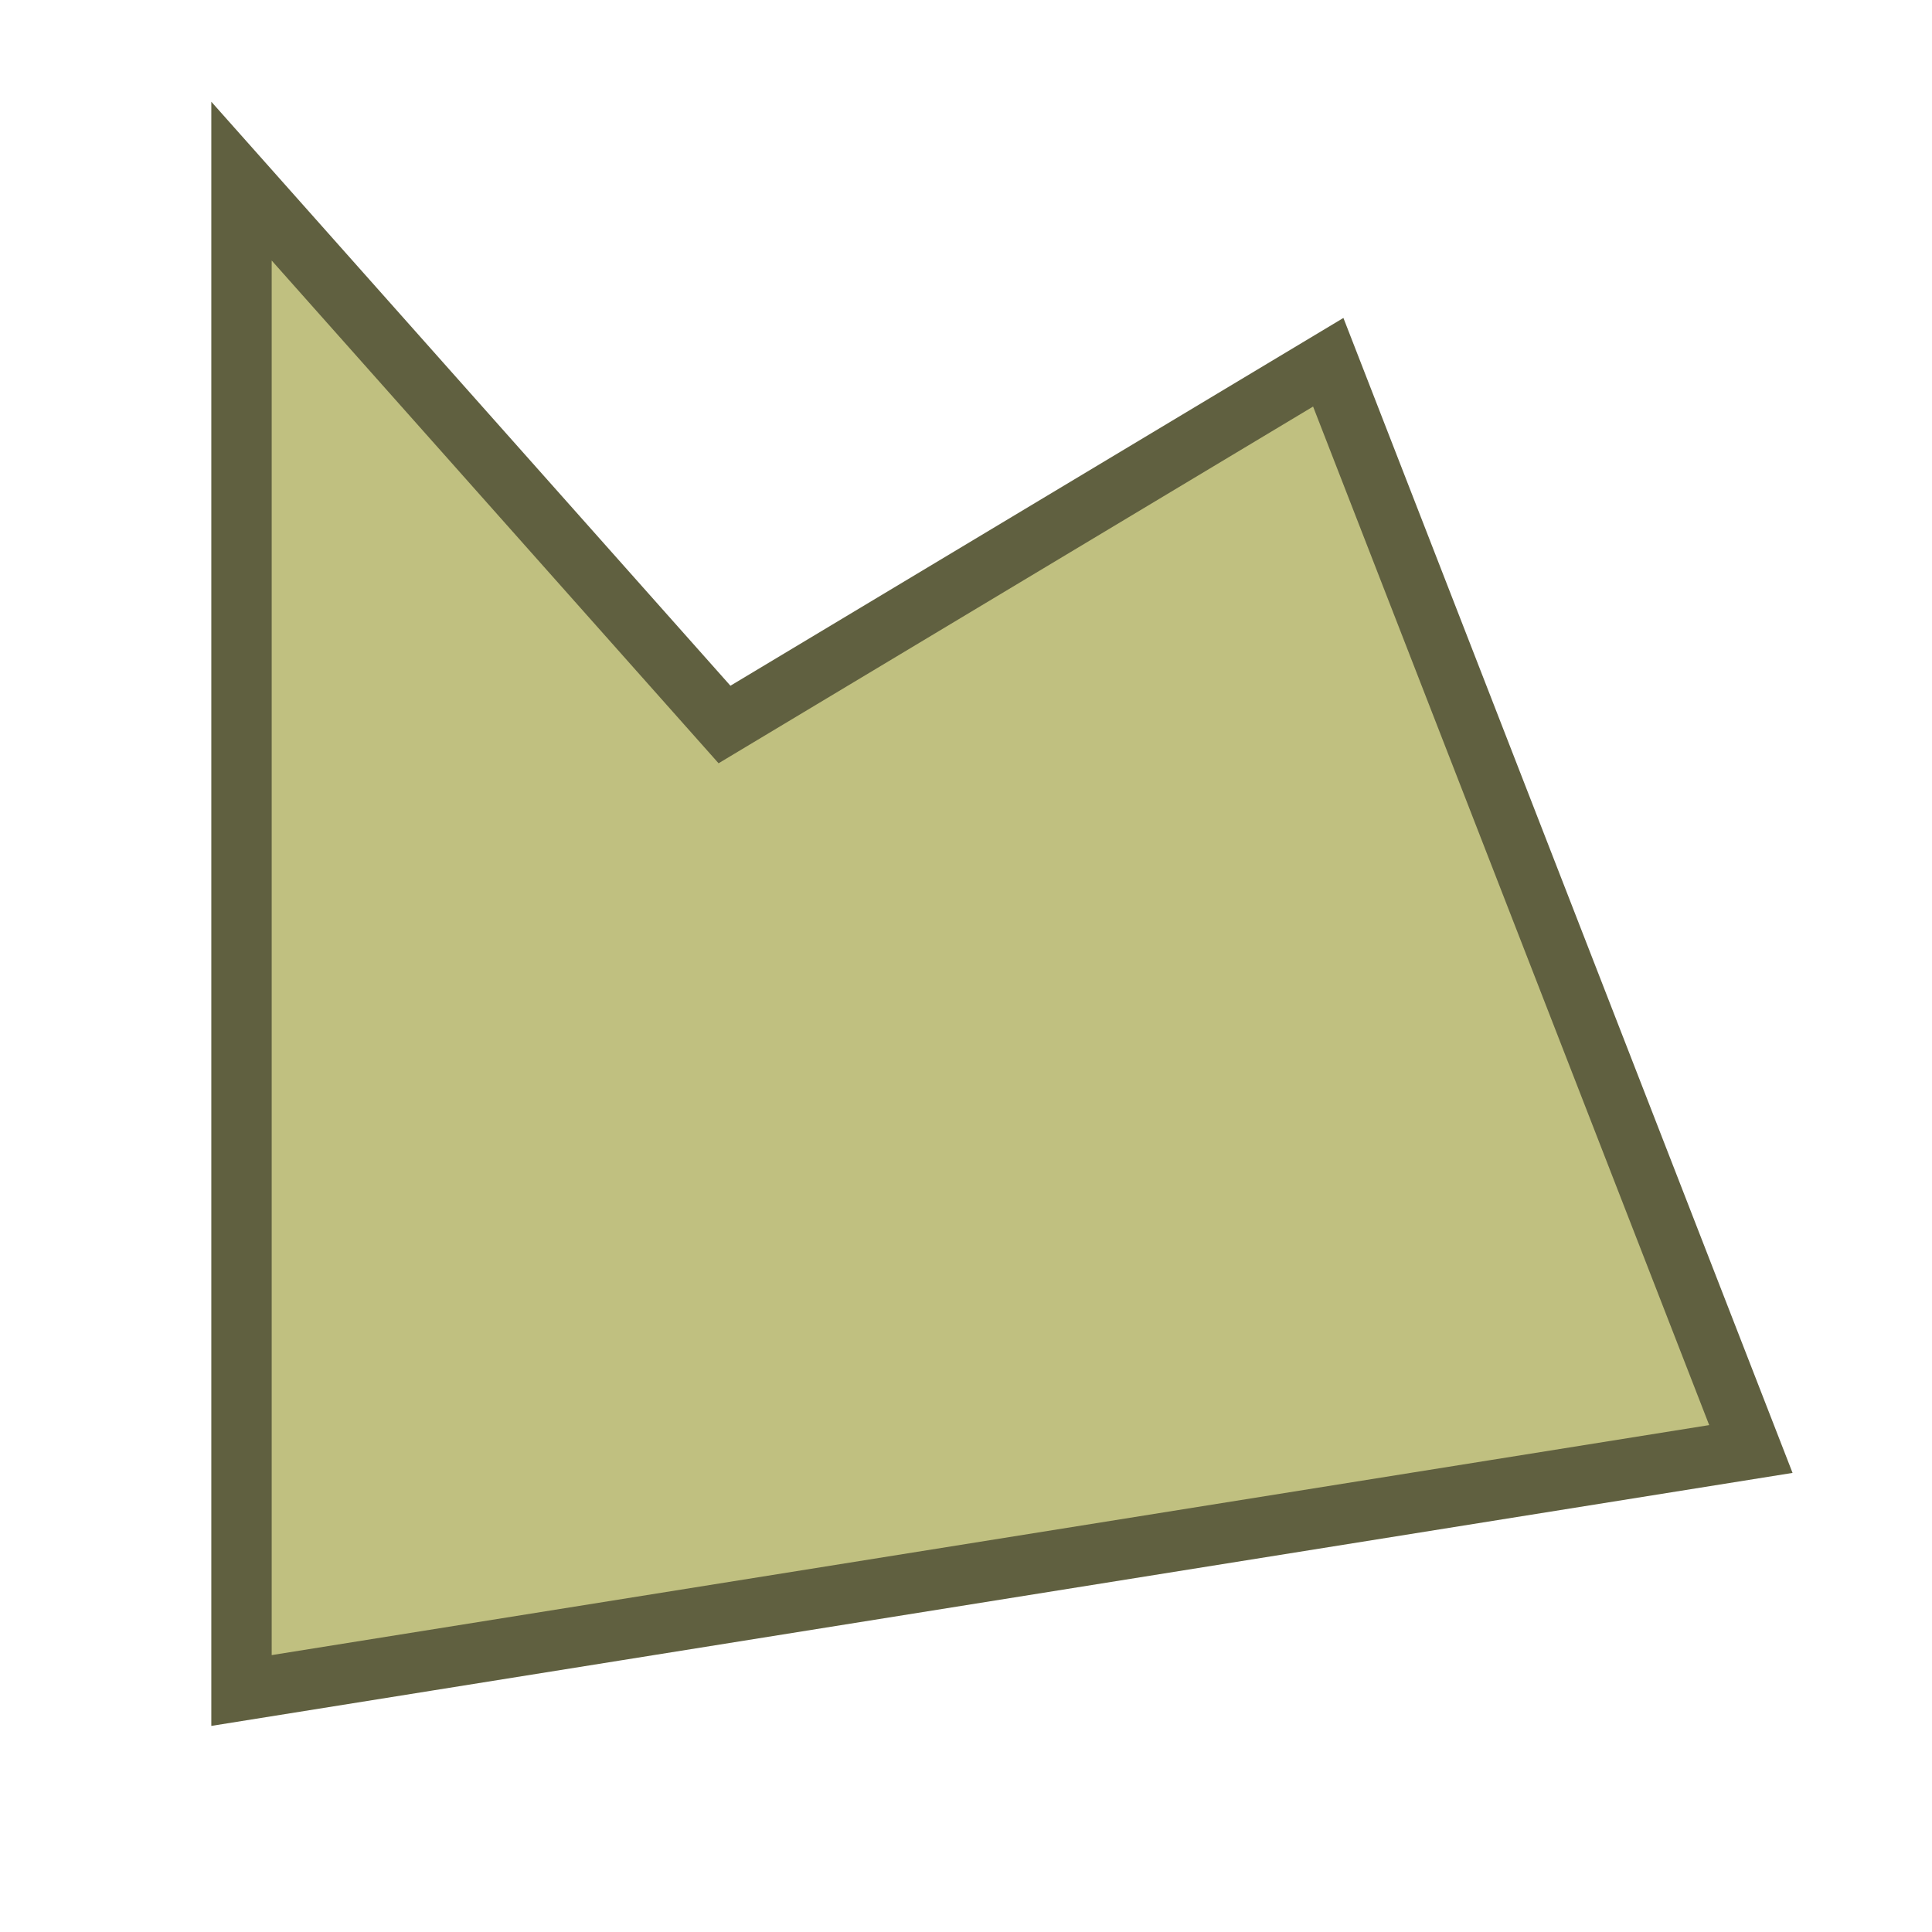
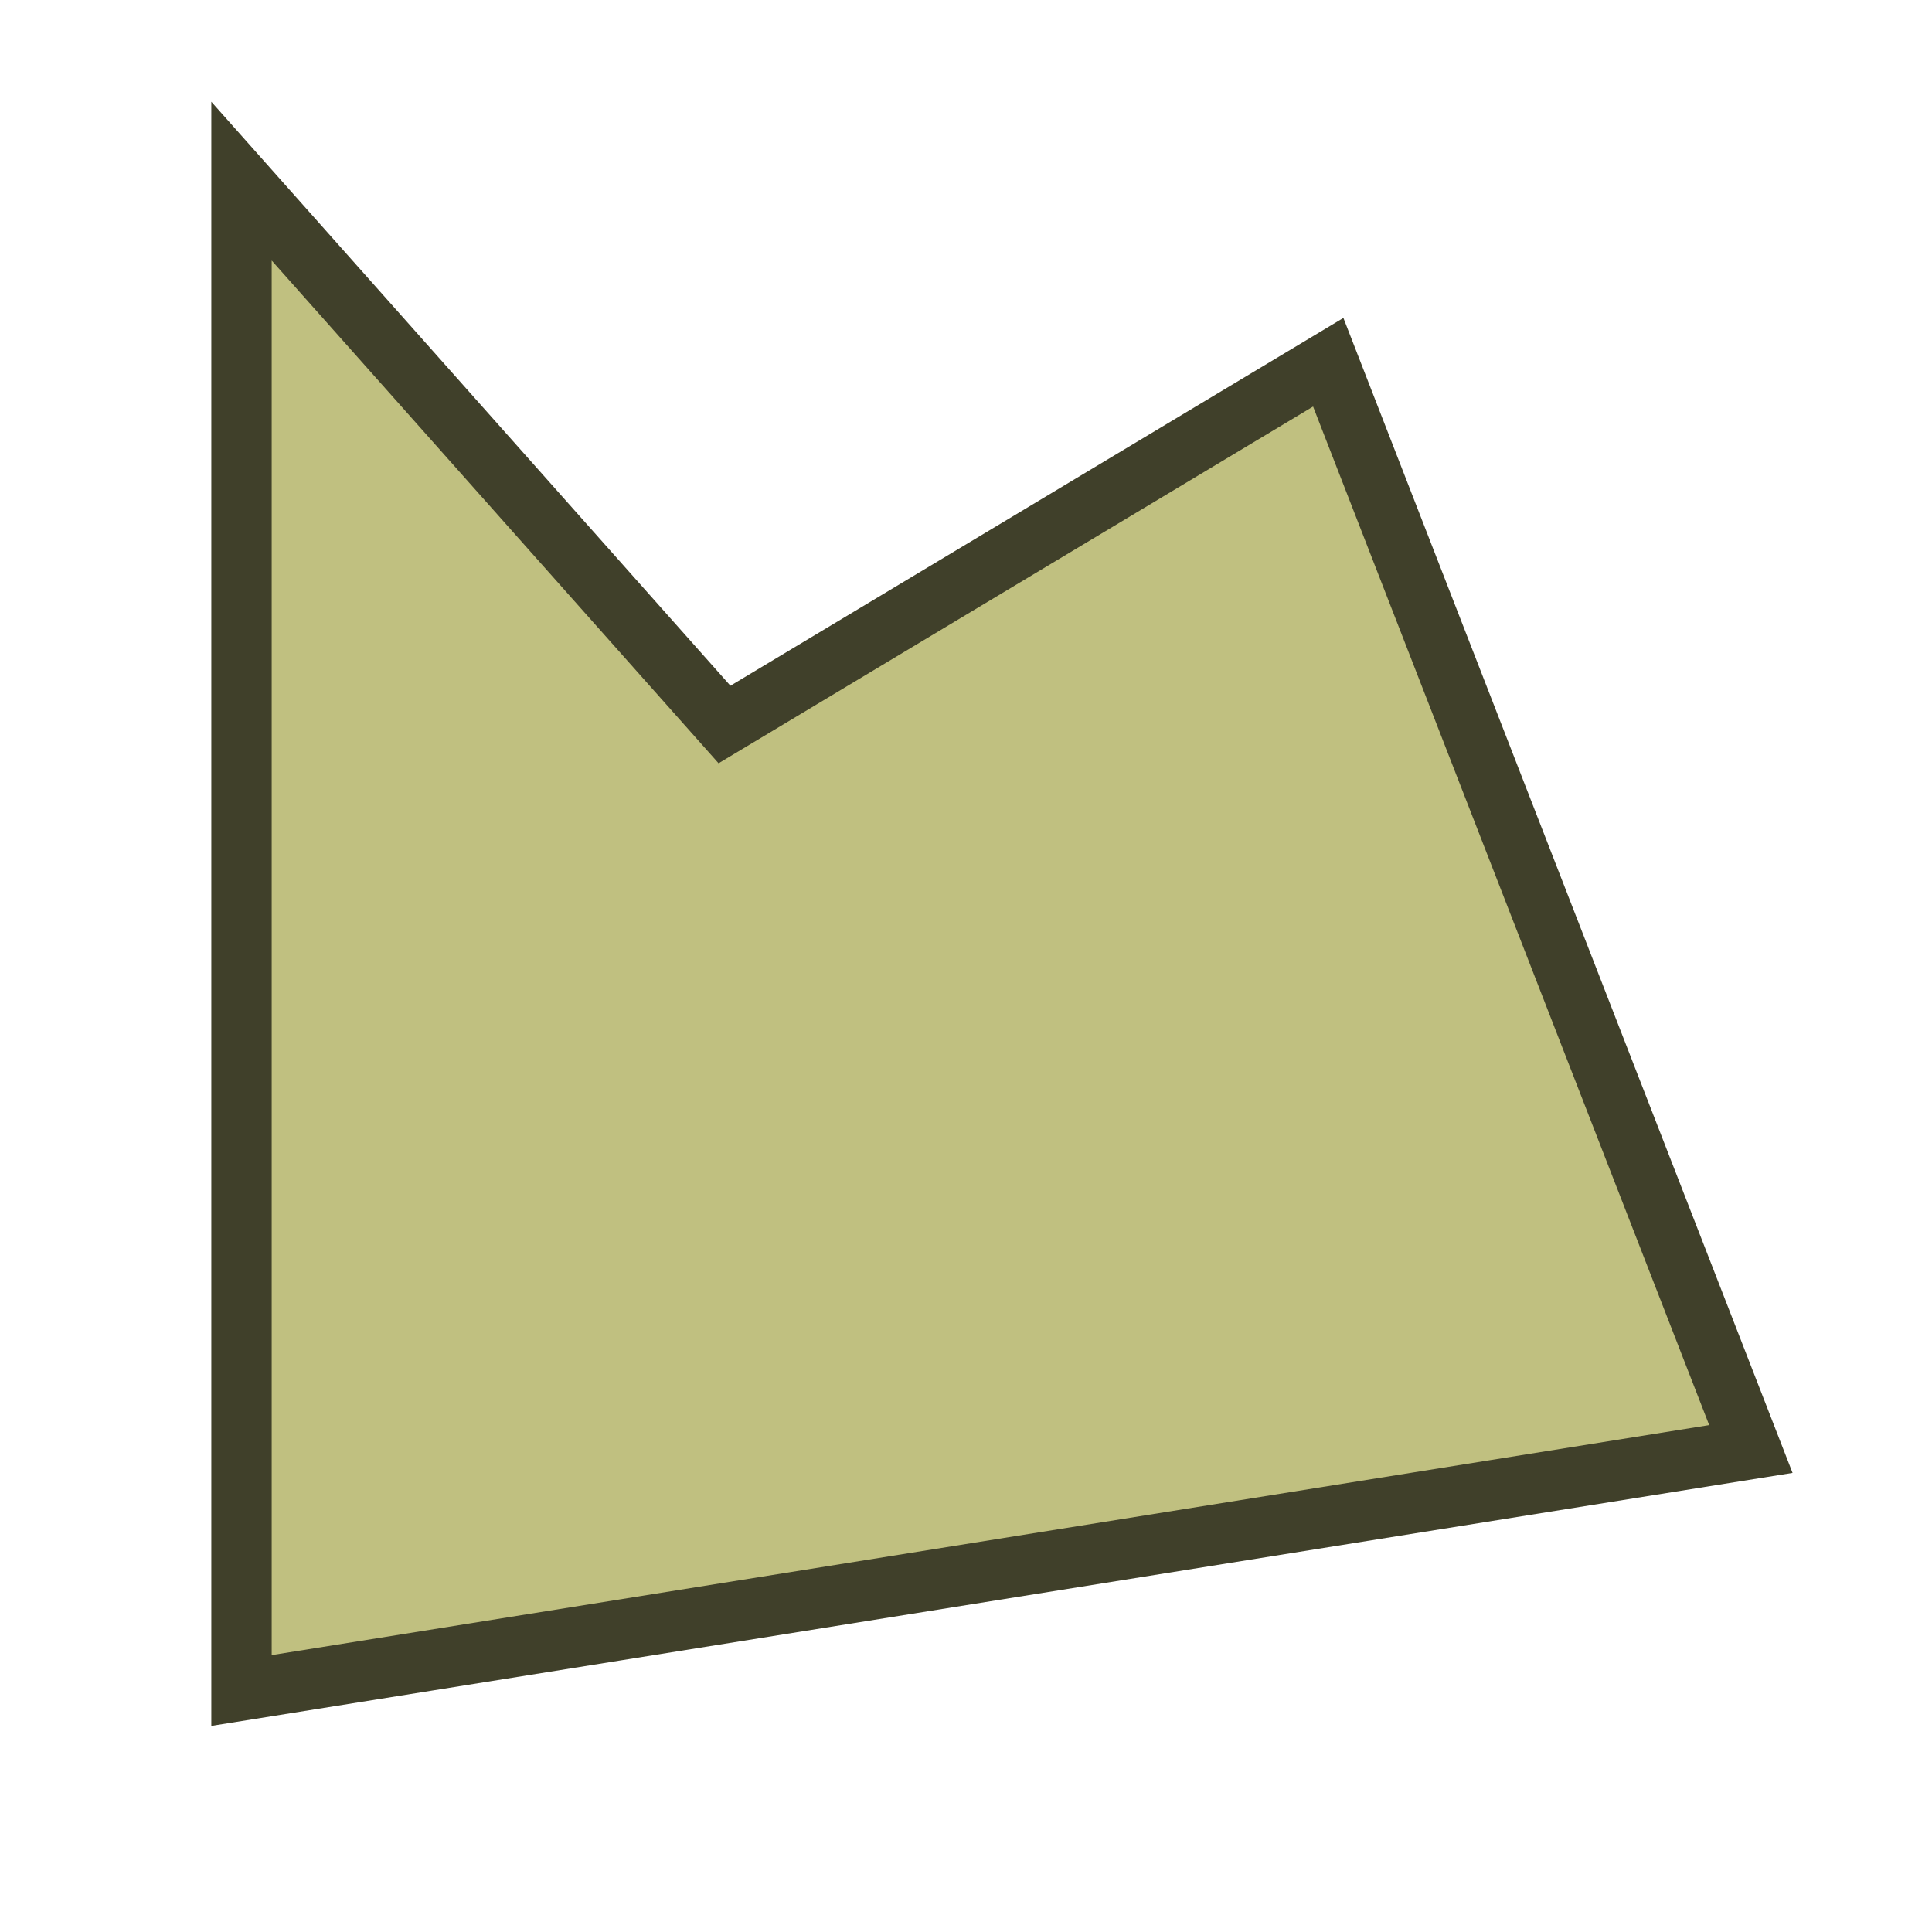
<svg xmlns="http://www.w3.org/2000/svg" height="16" width="16" viewBox="0 0 16 16">
-   <path style="fill:#c0c080;stroke:#606040;stroke-width:0.5px" d="m 2,1.5 4,4.5 5,-3 3.5,9 -12.5,2 0,-12.5 z" />
+   <path style="fill:#c0c080;stroke:#40402a;stroke-width:0.5px" d="m 2,1.5 4,4.5 5,-3 3.5,9 -12.5,2 0,-12.5 z" />
</svg>
